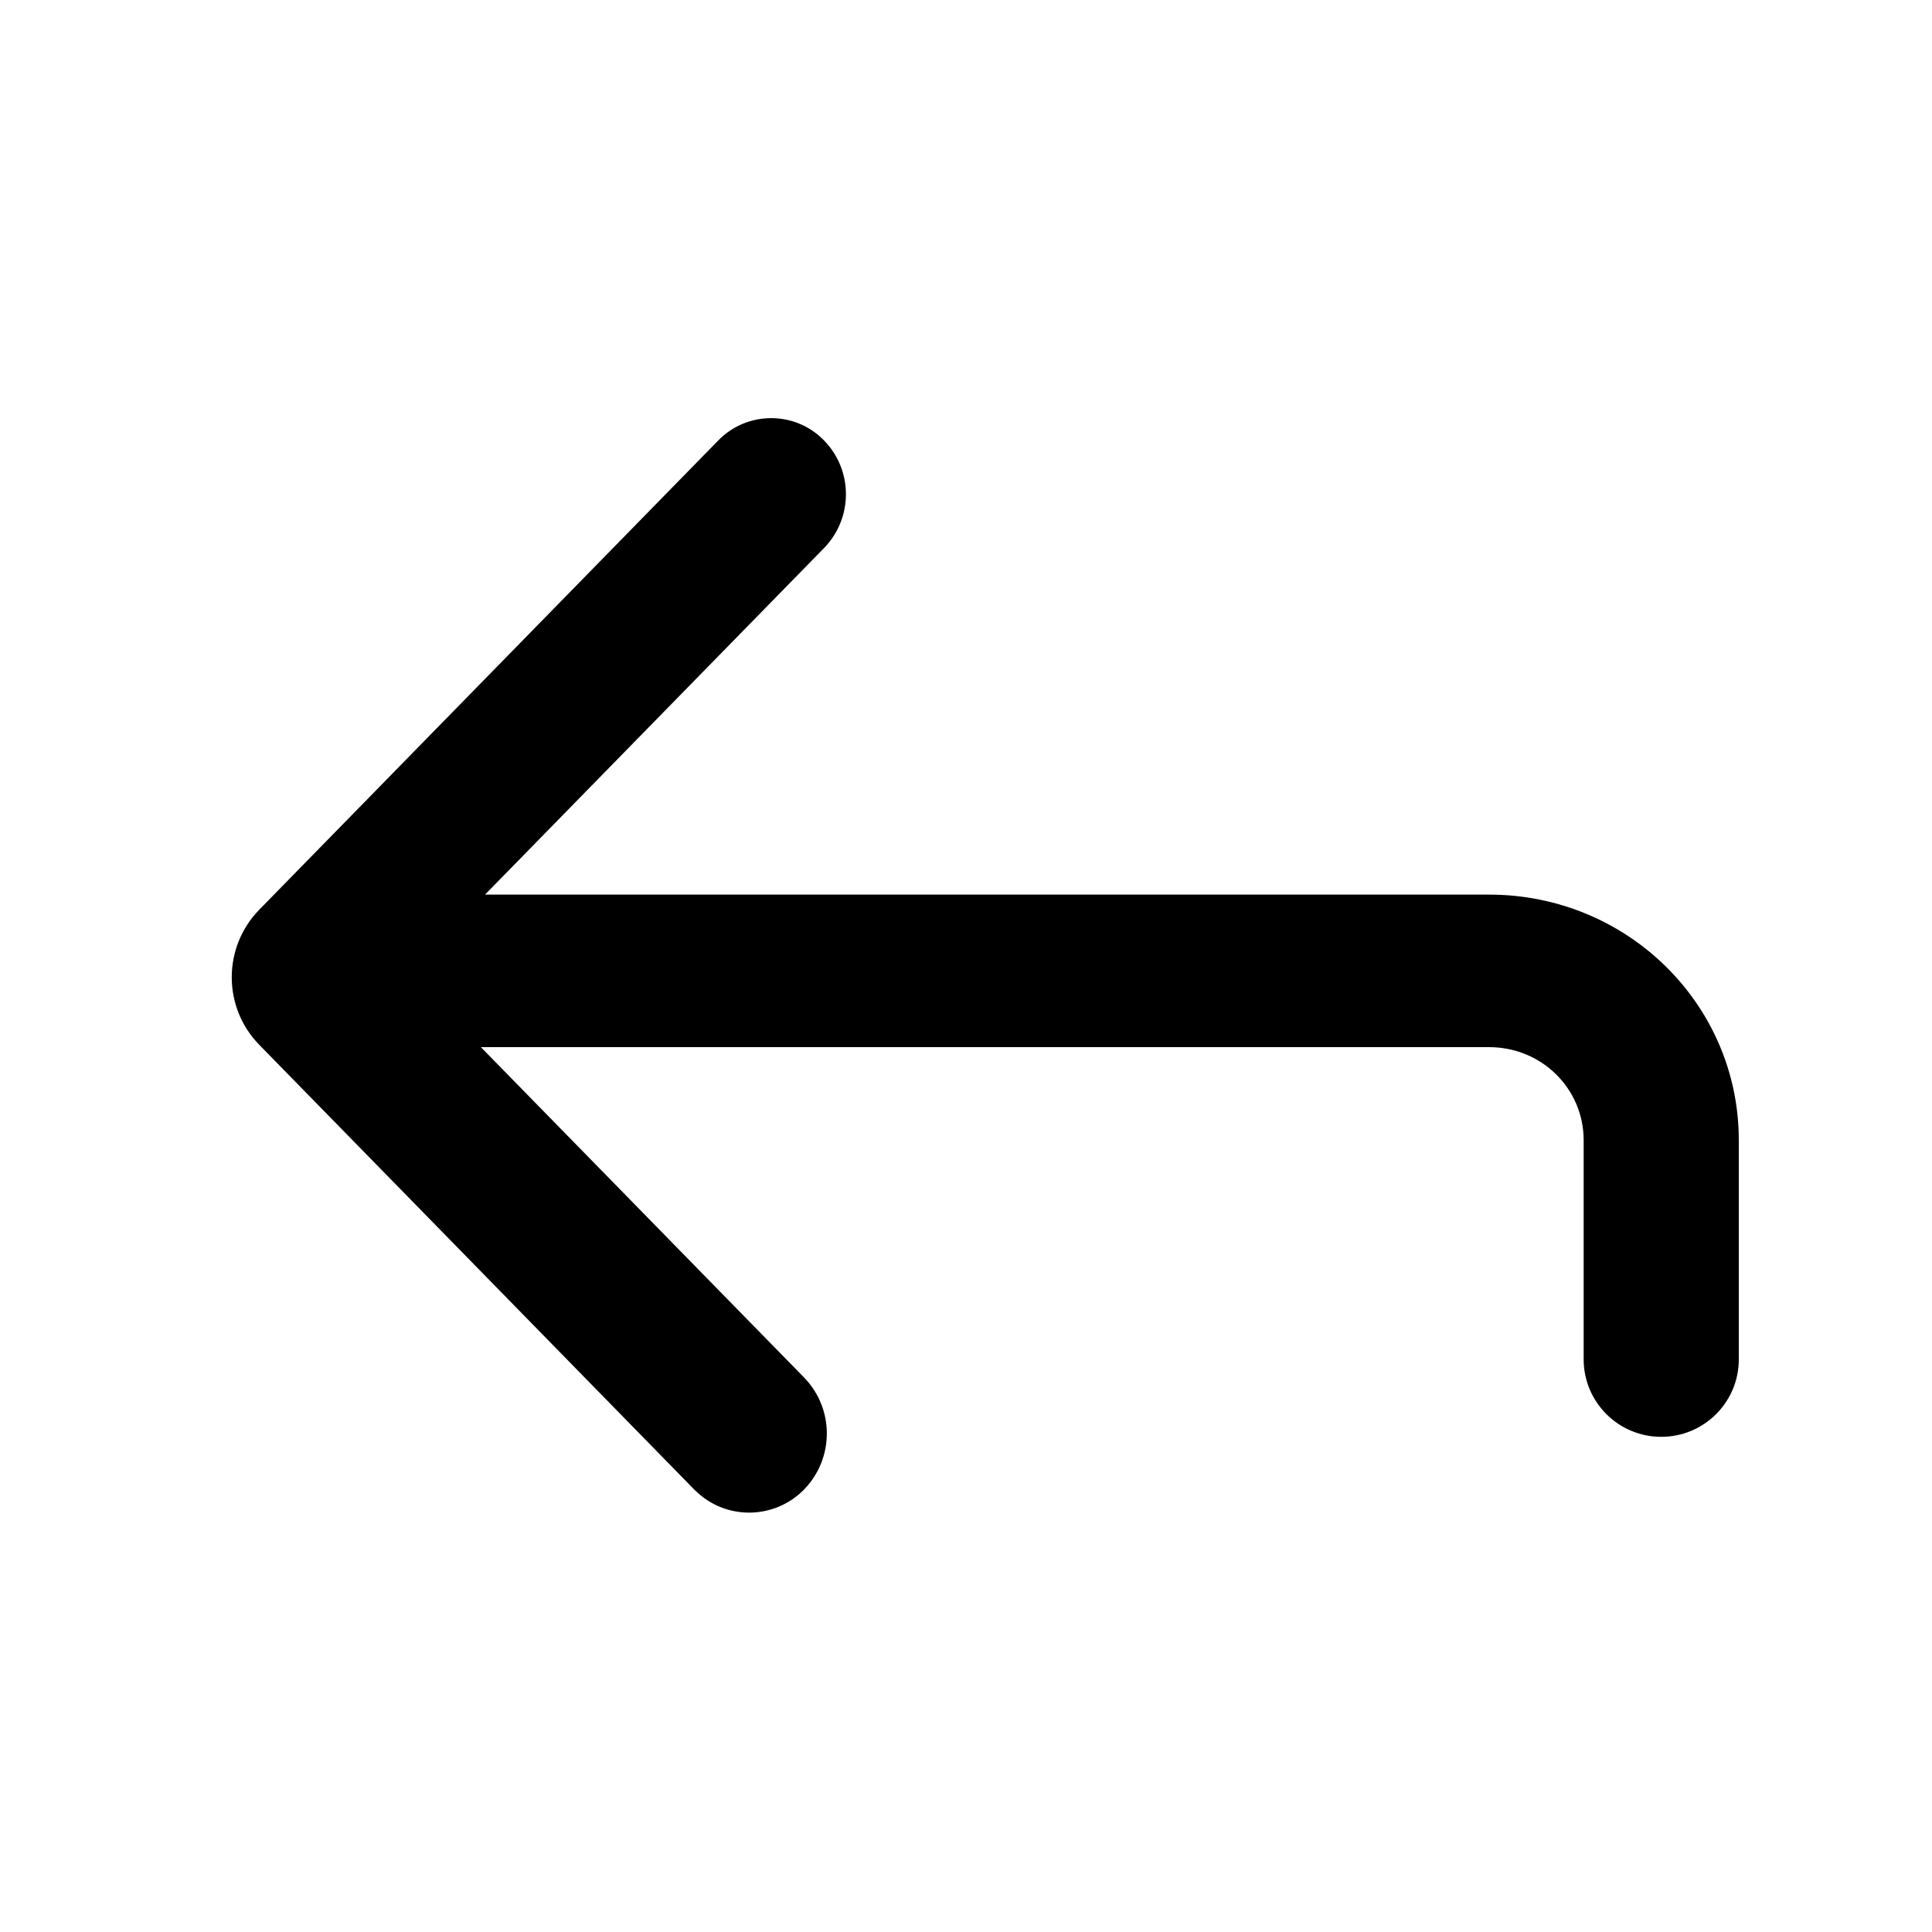
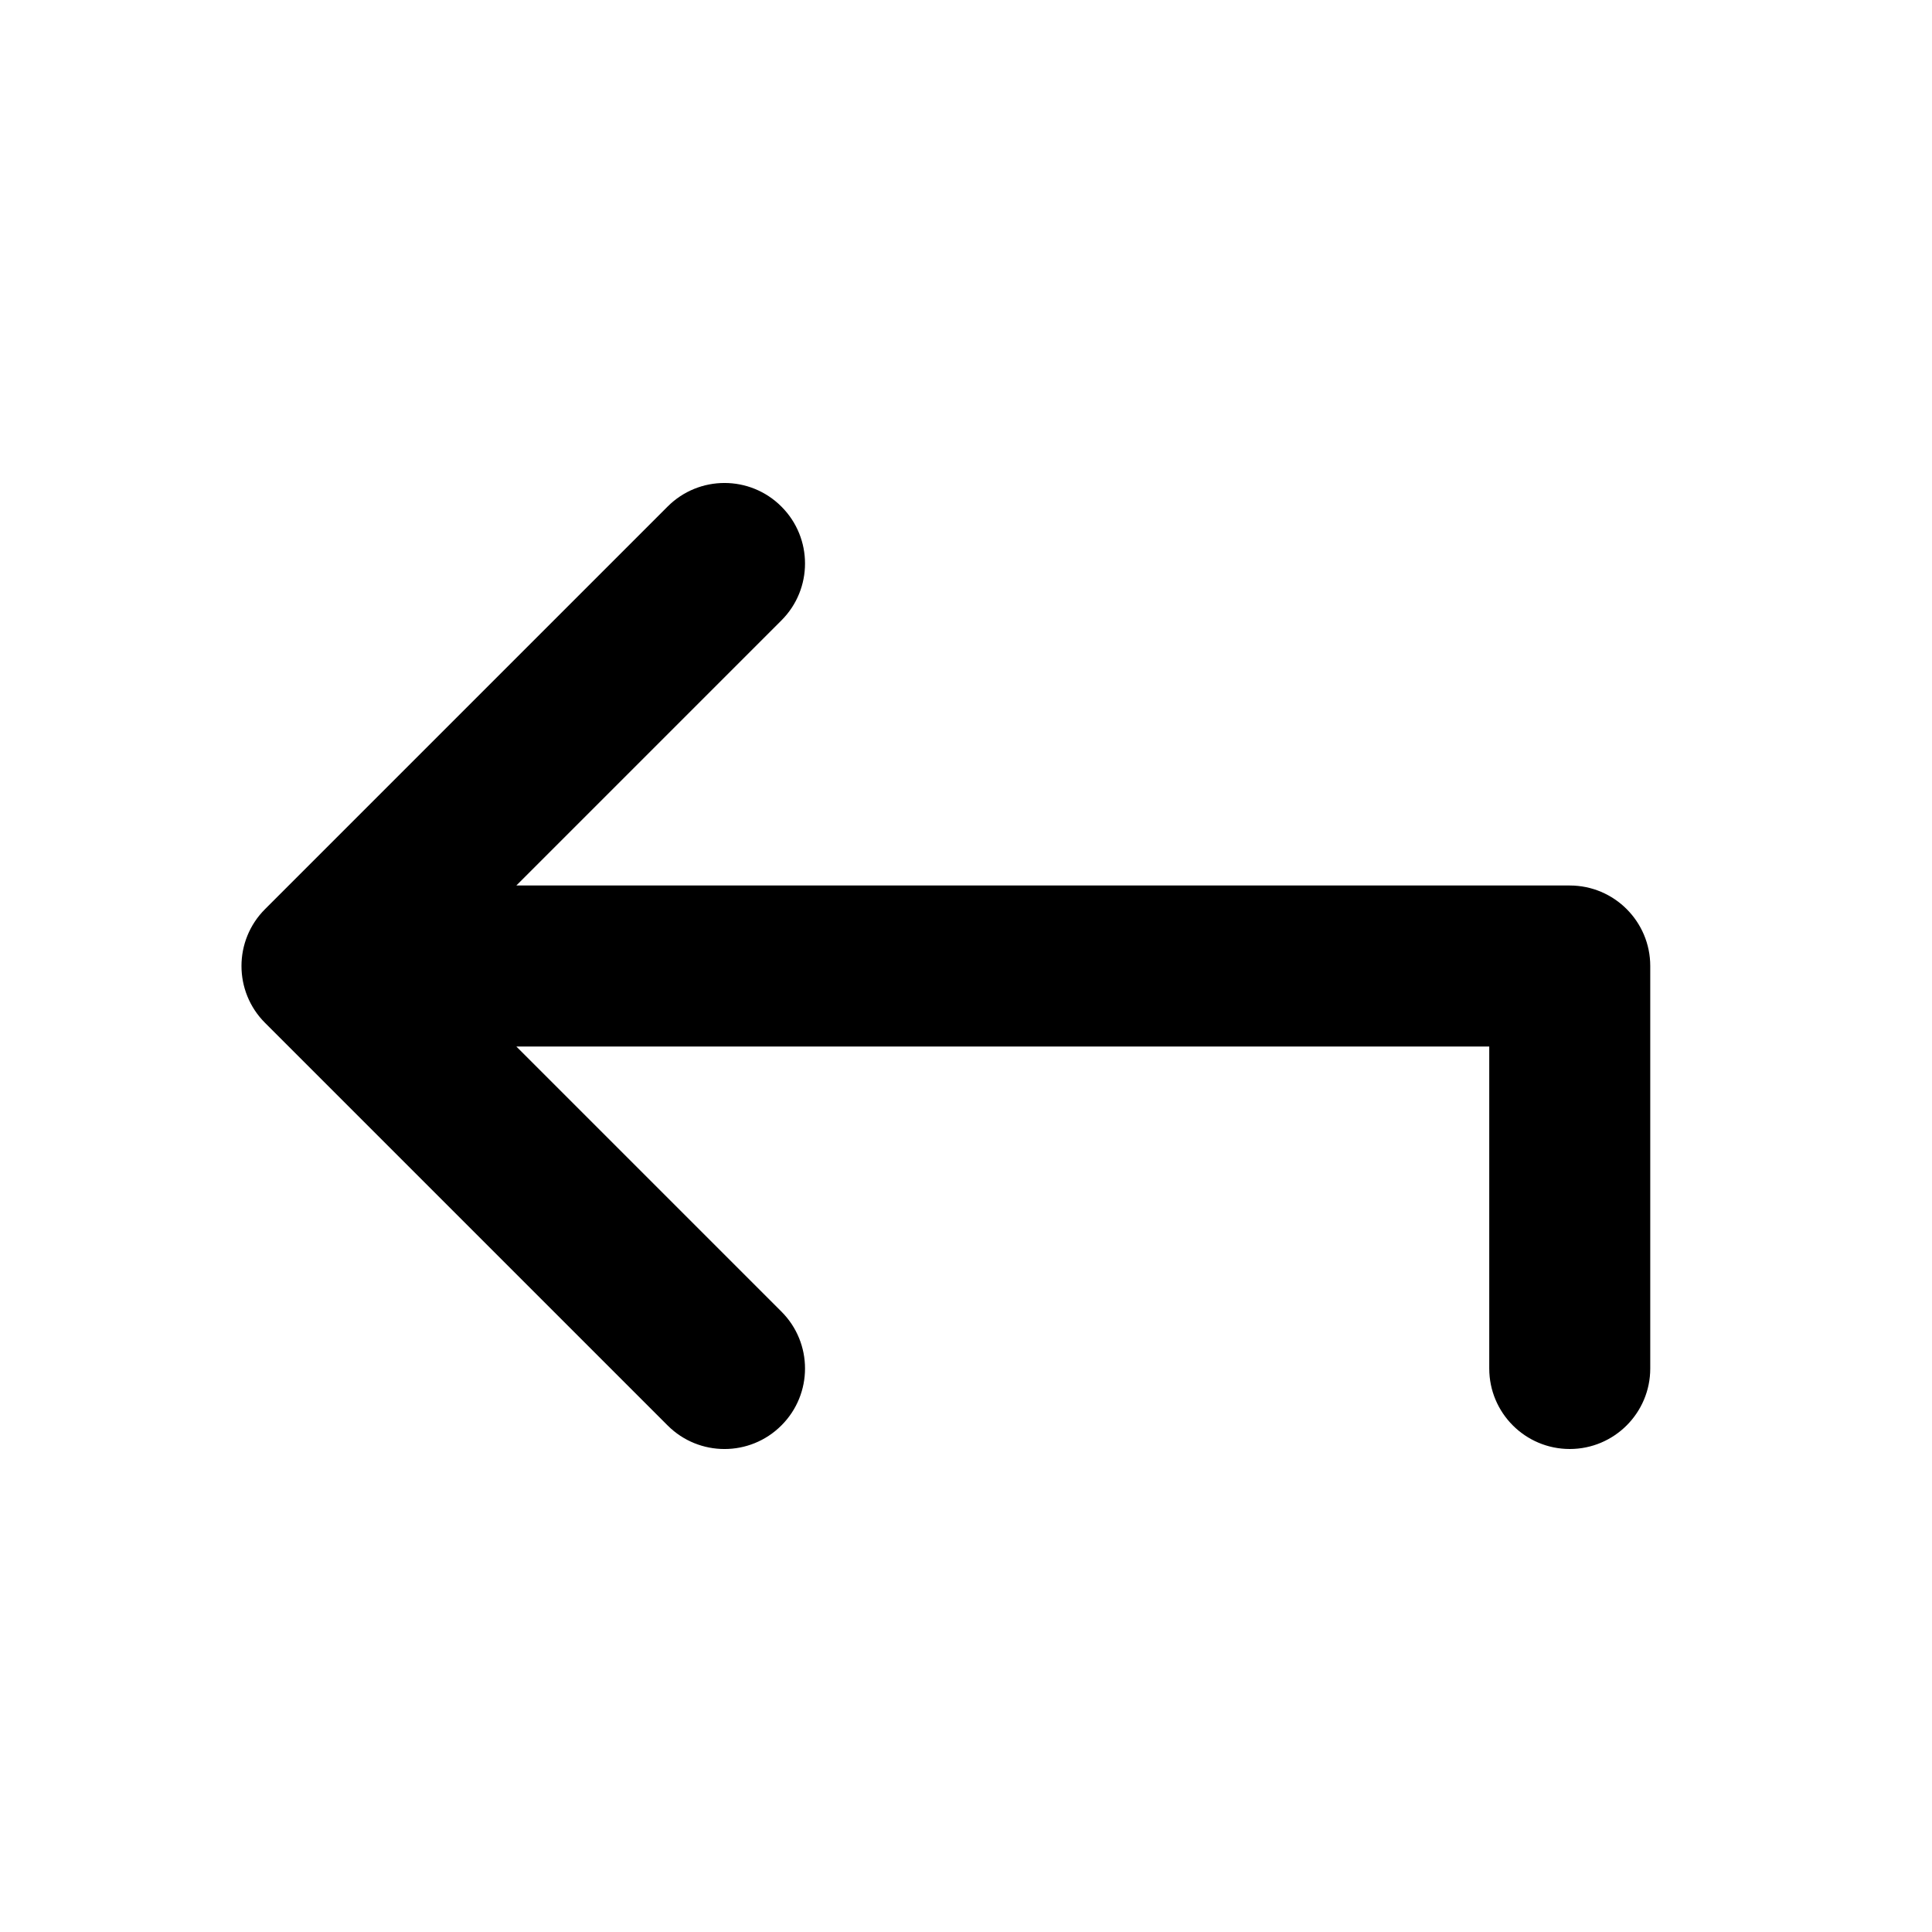
- <svg xmlns="http://www.w3.org/2000/svg" viewBox="0 0 20 20">
-   <path d="M4.978,10.84 L8.323,14.259 C8.638,14.582 8.638,15.097 8.323,15.42 L8.323,15.42 C8.016,15.733 7.513,15.739 7.2,15.432 C7.196,15.428 7.191,15.424 7.187,15.42 L2.684,10.816 C2.304,10.427 2.304,9.806 2.684,9.417 L7.437,4.558 C7.732,4.257 8.216,4.251 8.517,4.546 C8.521,4.55 8.525,4.554 8.529,4.558 L8.529,4.558 C8.833,4.868 8.833,5.364 8.529,5.675 L5.021,9.261 L15.415,9.261 C16.845,9.261 18,10.396 18,11.804 L18,14.072 C18,14.515 17.641,14.874 17.197,14.874 L17.197,14.874 C16.754,14.874 16.394,14.515 16.394,14.072 L16.394,11.804 C16.394,11.268 15.958,10.84 15.415,10.84 L4.978,10.84 Z" />
+ <svg xmlns="http://www.w3.org/2000/svg" viewBox="0 0 24 24">
+   <path d="M9.707 6.293C9.317 5.902 8.683 5.902 8.293 6.293L3.293 11.293C2.902 11.683 2.902 12.317 3.293 12.707L8.293 17.707C8.683 18.098 9.317 18.098 9.707 17.707C10.098 17.317 10.098 16.683 9.707 16.293L6.414 13H18.5V17C18.5 17.552 18.948 18 19.5 18C20.052 18 20.5 17.552 20.5 17V12C20.5 11.448 20.052 11 19.5 11H6.414L9.707 7.707C10.098 7.317 10.098 6.683 9.707 6.293Z" />
</svg>
